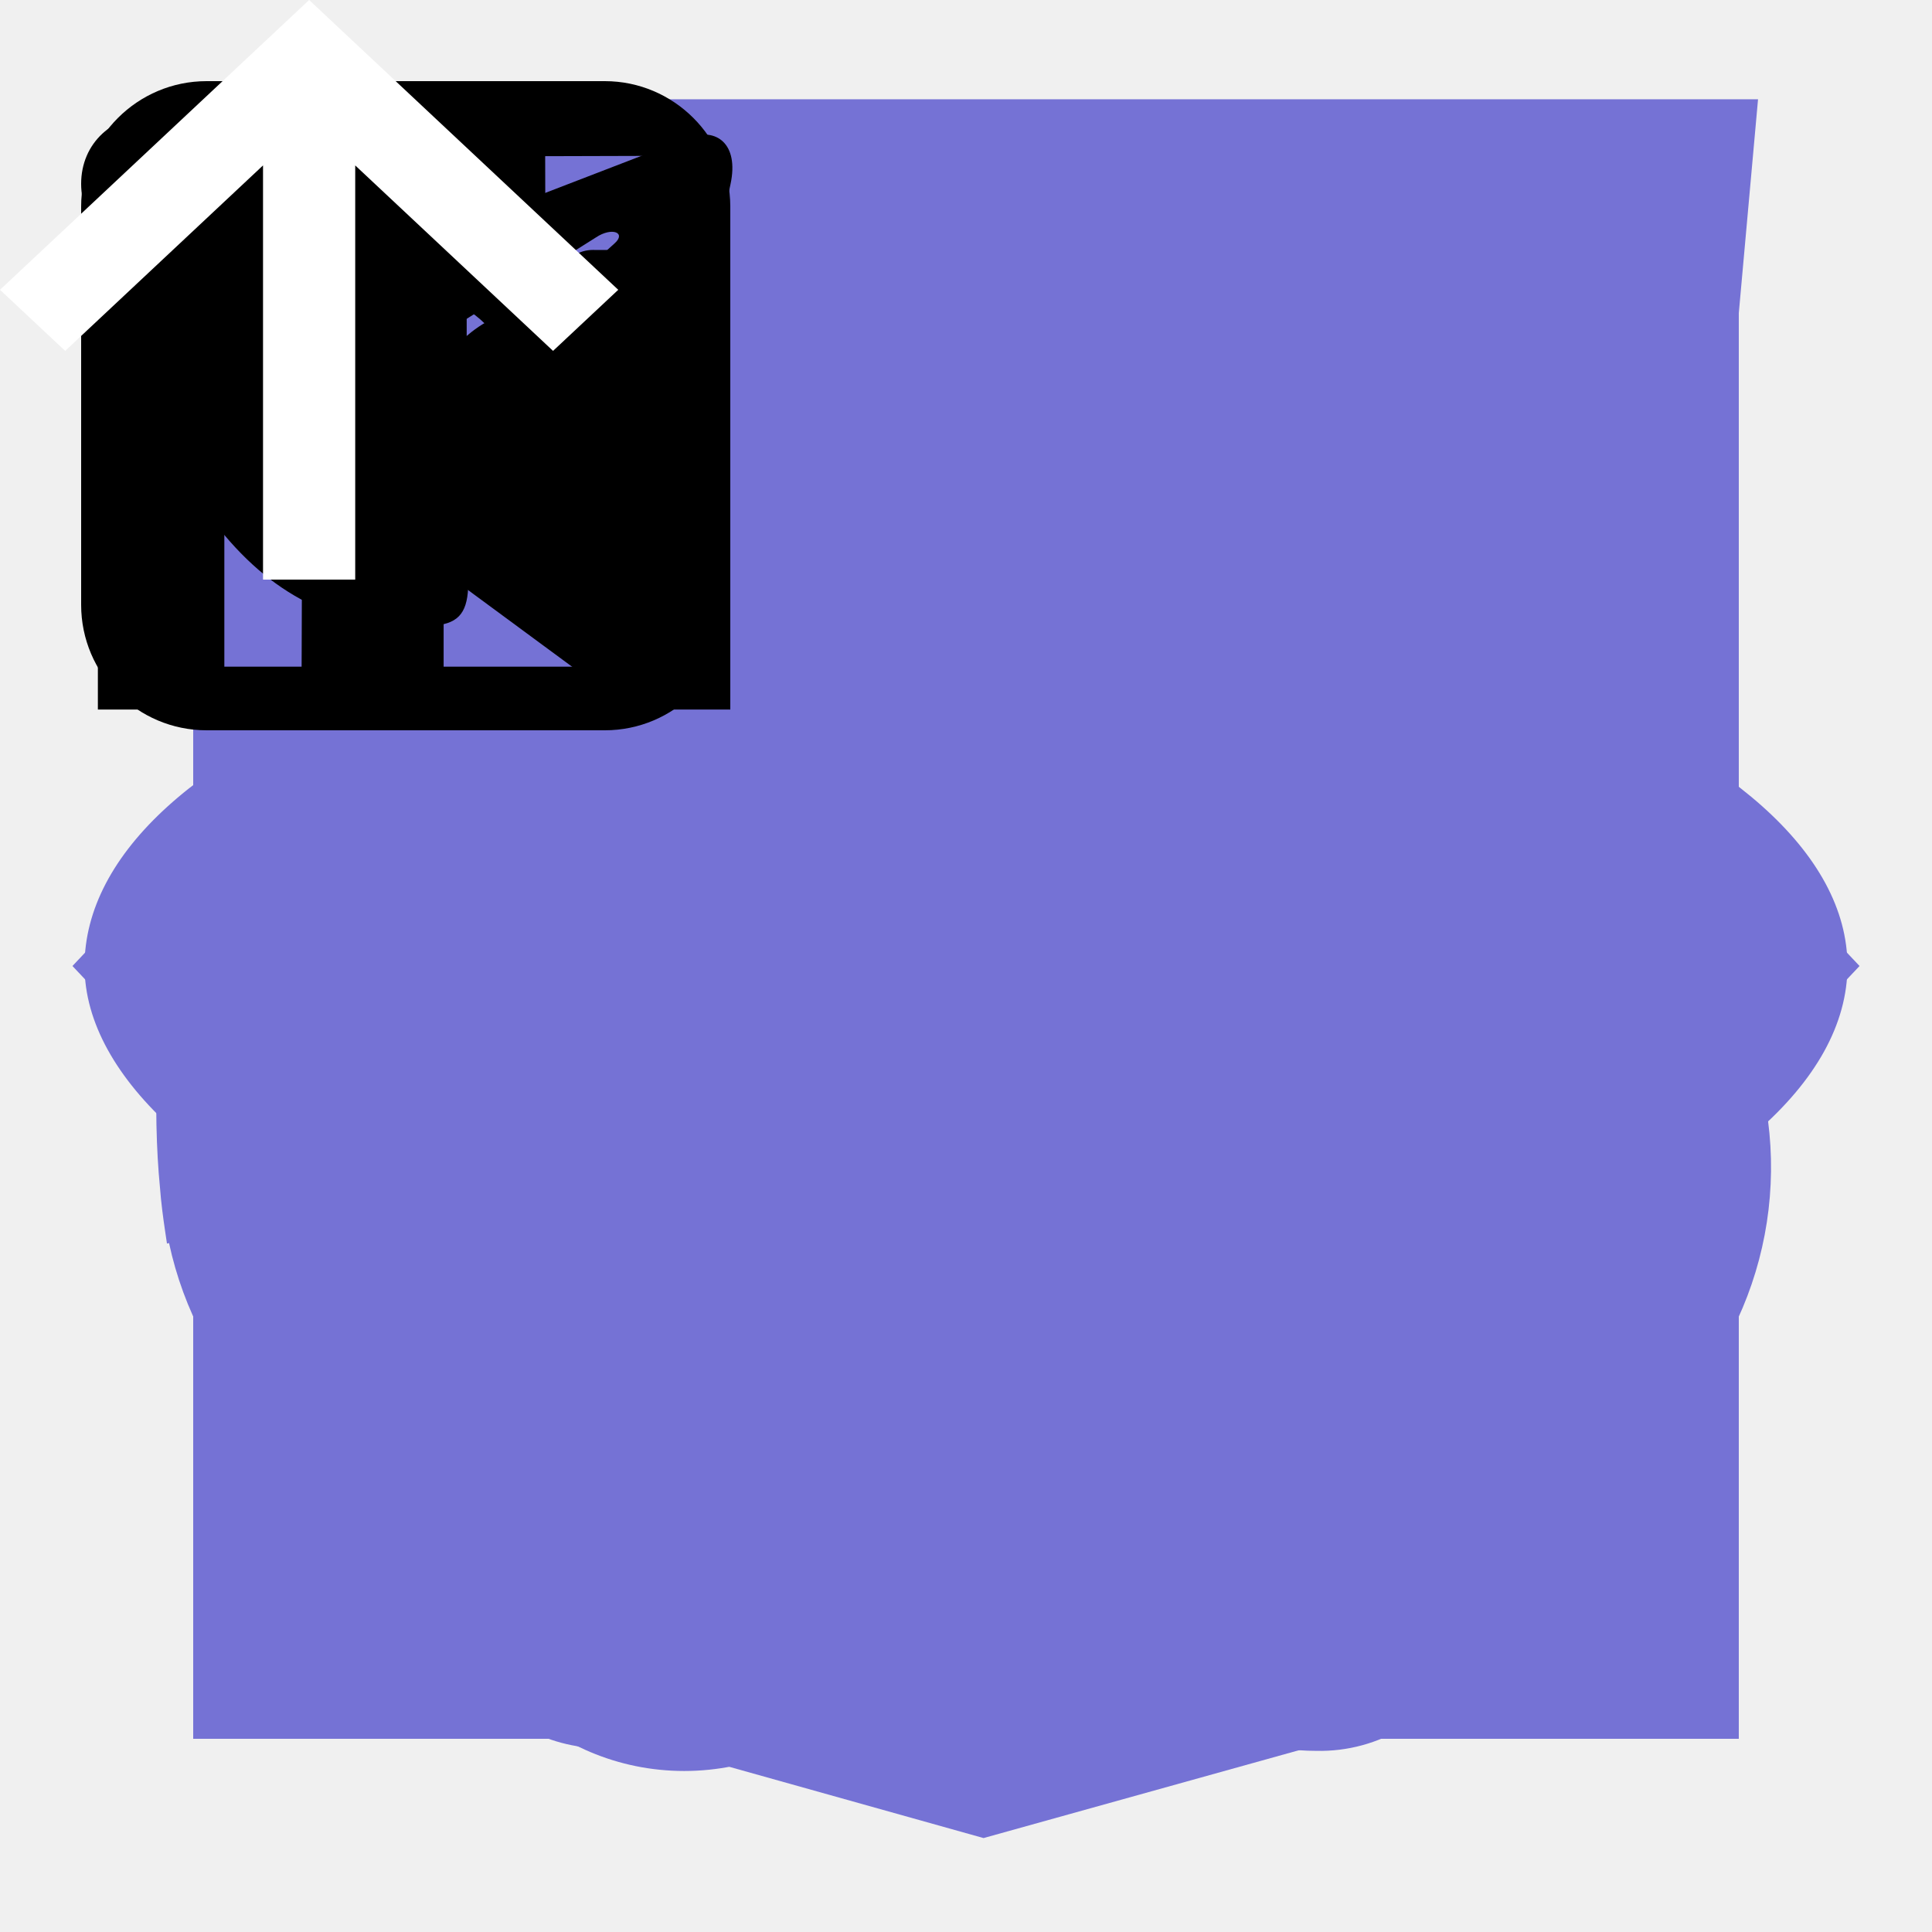
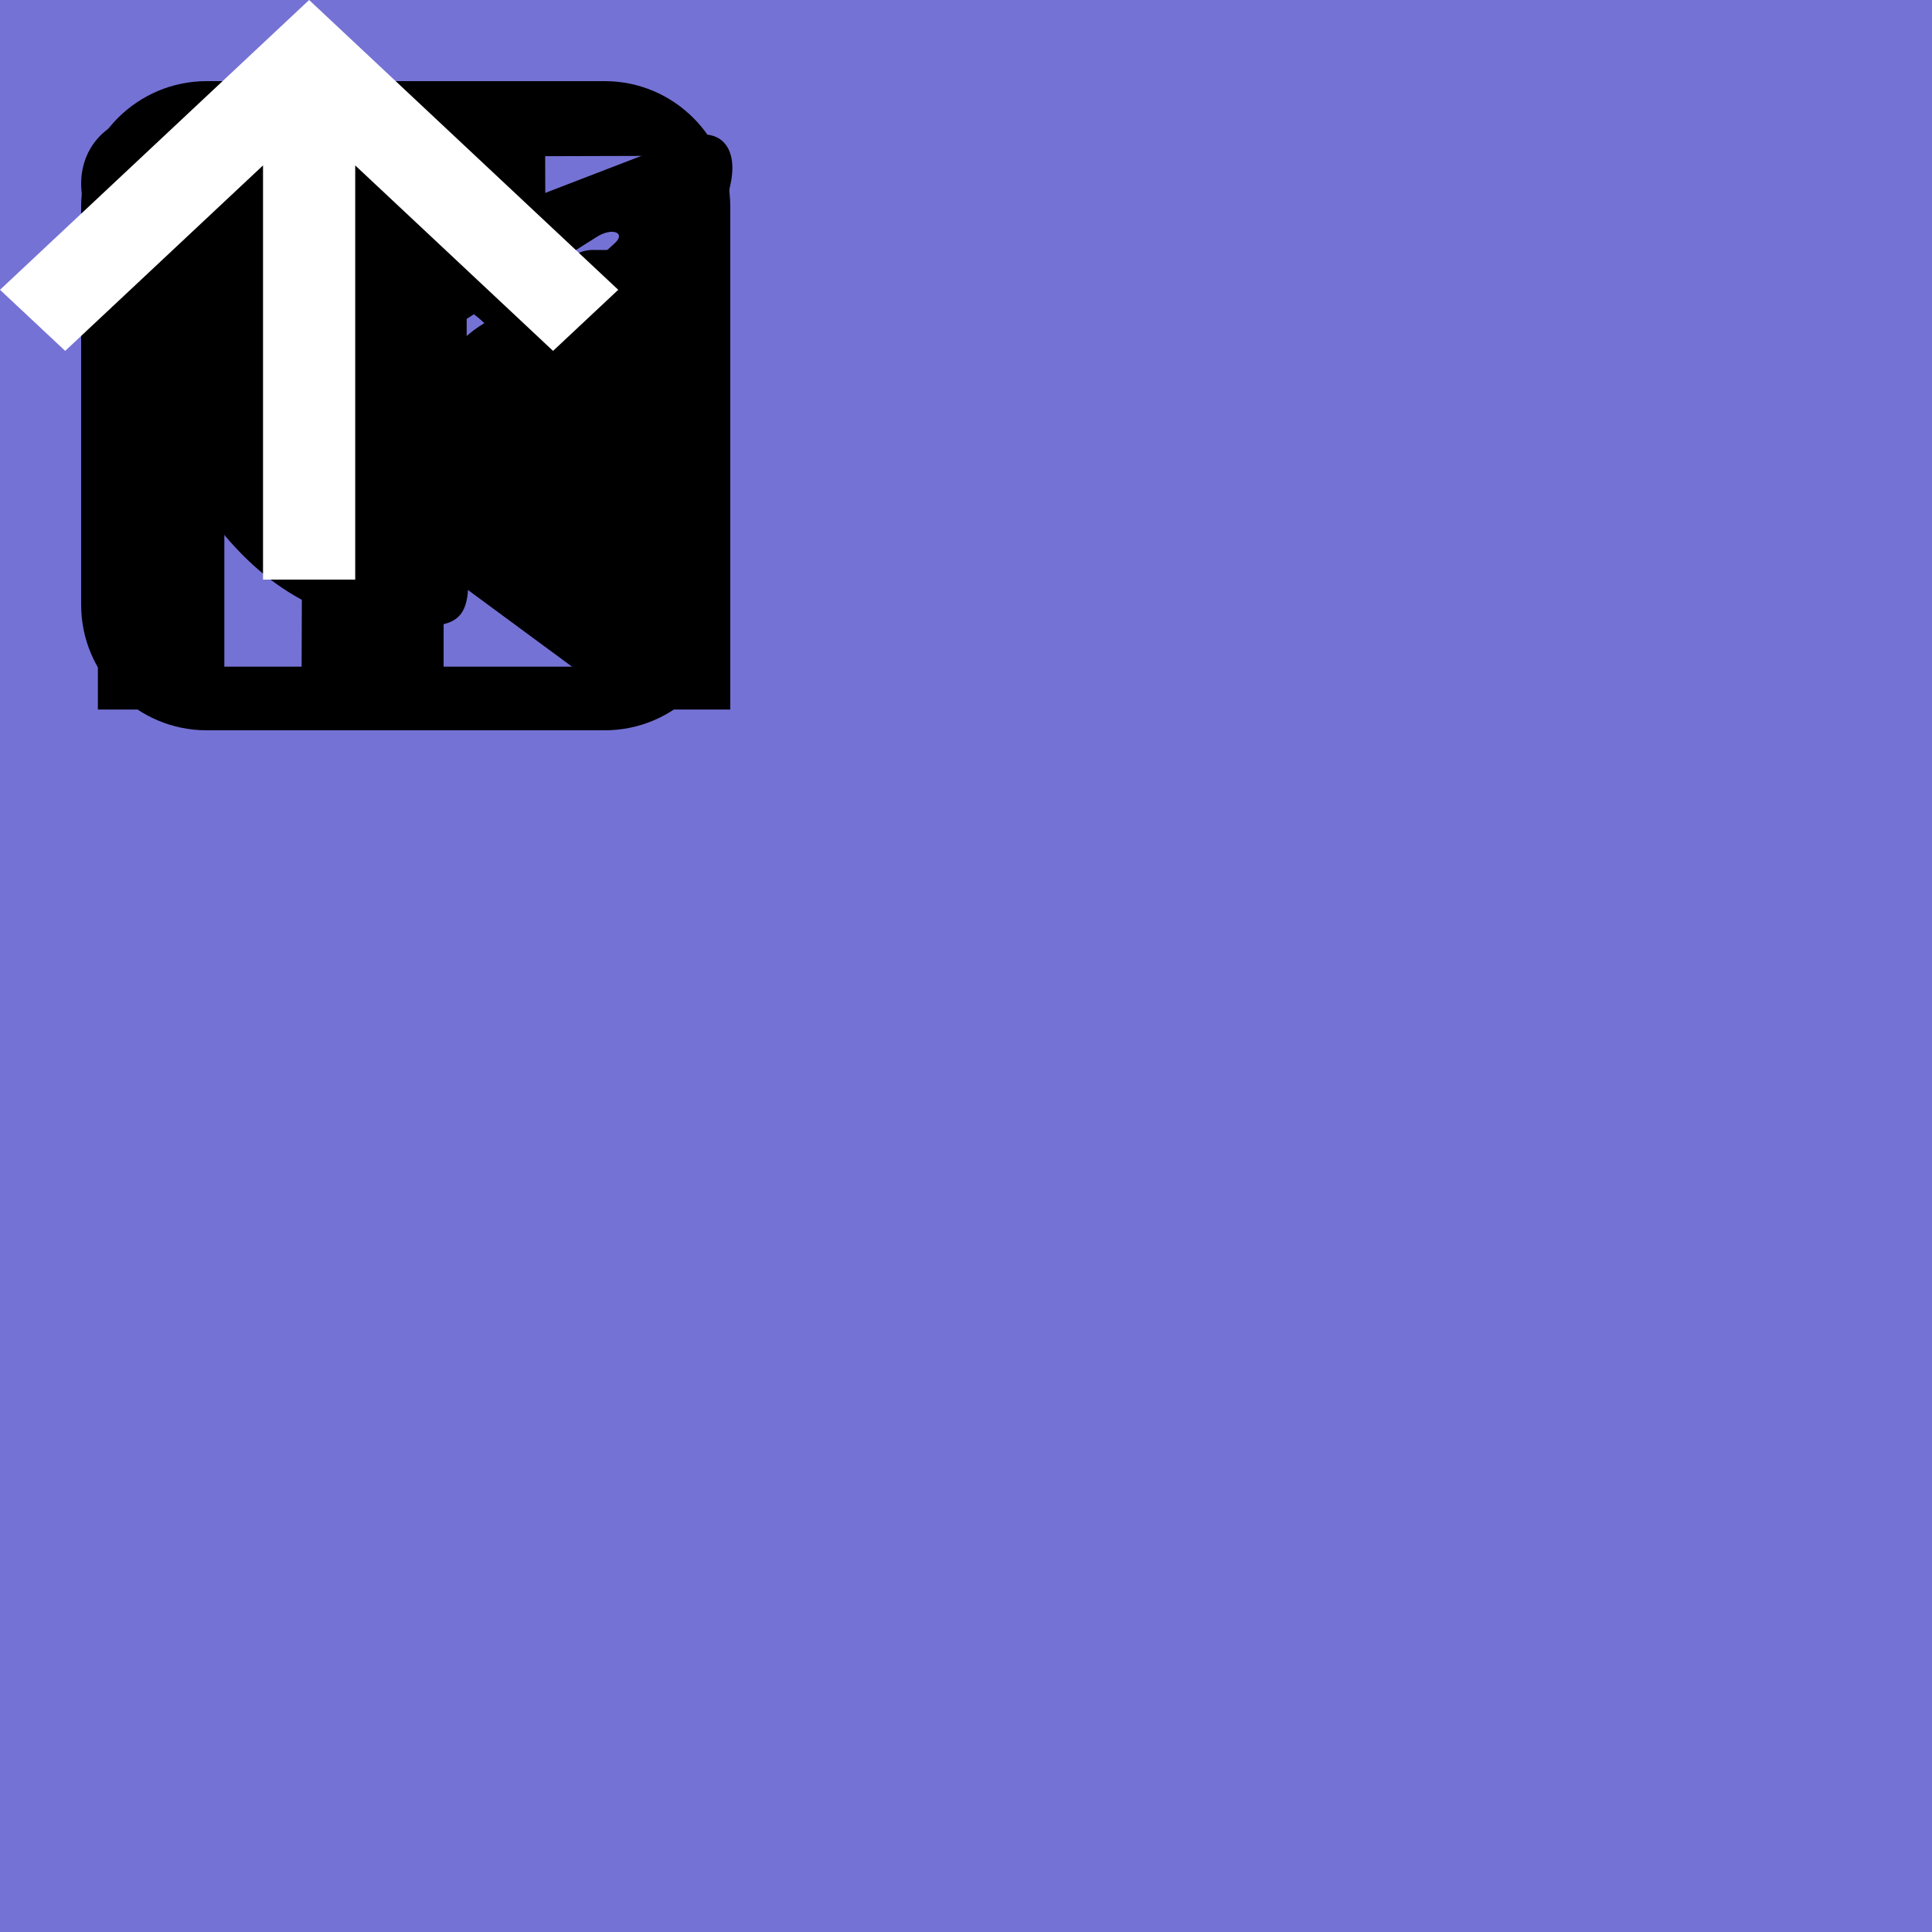
<svg xmlns="http://www.w3.org/2000/svg" width="50" height="50" viewBox="0 0 50 50" fill="none">
  <g id="code">
    <path fill-rule="evenodd" clip-rule="evenodd" d="M18.312 42.065L27.262 6.688L31.438 7.872L22.488 43.312L18.312 42.065Z" fill="#7572D5" />
    <path fill-rule="evenodd" clip-rule="evenodd" d="M13.502 12.688L16.562 15.928L7.995 25L16.562 34.072L13.502 37.312L1.875 25L13.502 12.688Z" fill="#7572D5" />
    <path fill-rule="evenodd" clip-rule="evenodd" d="M36.498 12.688L33.438 15.928L42.005 25L33.438 34.072L36.498 37.312L48.125 25L36.498 12.688Z" fill="#7572D5" />
  </g>
+   <g id="html">
+     <path fill="#7572D5" d="M2 0h28l-2.547 28.75L15.969 32L4.552 28.75zm9.375 13l-.307-3.625l13.411.005l.307-3.495L7.213 5.88l.932 10.682h12.167l-.432 4.568L16 22.198l-3.938-1.078l-.255-2.813H8.328l.443 5.563L16 25.802l7.172-1.927l.99-10.875z" />
+   </g>
  <g id="css">
    <path d="M38.051 10.844L12.946 10.838L13.351 15.755L32.638 15.758L32.152 20.85H19.503L19.961 25.674H31.736L31.039 32.281L25.497 33.789L19.866 32.27L19.508 28.313H14.536L15.088 35.541L25.497 38.734L35.731 35.865L38.049 10.845L38.051 10.844ZM5.498 2.569H45.498L41.86 43L25.454 47.569L9.14 42.997L5.498 2.569Z" fill="#7572D5" />
+   </g>
+   <g id="js">
+     <path fill="#7572D5" d="M3 3h18v18H3zm16.525 13.707c-.131-.821-.666-1.511-2.252-2.155c-.552-.259-1.165-.438-1.349-.854c-.068-.248-.078-.382-.034-.529c.113-.484.687-.629 1.137-.495c.293.09.563.315.732.676c.775-.507.775-.507 1.316-.844c-.203-.314-.304-.451-.439-.586c-.473-.528-1.103-.798-2.126-.775l-.528.067c-.507.124-.991.395-1.283.754c-.855.968-.608 2.655.427 3.354c1.023.765 2.521.933 2.712 1.653c.18.878-.652 1.159-1.475 1.058c-.607-.136-.945-.439-1.316-1.002l-1.372.788c.157.359.337.517.607.832c1.305 1.316 4.568 1.249 5.153-.754c.021-.067.18-.528.056-1.237zm-6.737-5.434h-1.686c0 1.453-.007 2.898-.007 4.354c0 .924.047 1.772-.104 2.033c-.247.517-.886.451-1.175.359c-.297-.146-.448-.349-.623-.641c-.047-.078-.082-.146-.095-.146l-1.368.844c.229.473.563.879.994 1.137c.641.383 1.502.507 2.404.305c.588-.17 1.095-.519 1.358-1.059c.384-.697.302-1.553.299-2.509c.008-1.541 0-3.083 0-4.635z" />
+   </g>
+   <g id="typescript">
+     <path d="M5 25V45H45V5H5V25ZM37.235 23.407C38.252 23.66 39.025 24.112 39.737 24.848C40.105 25.242 40.652 25.958 40.695 26.132C40.708 26.182 38.968 27.348 37.915 28.003C37.877 28.028 37.723 27.863 37.553 27.61C37.037 26.86 36.498 26.537 35.673 26.48C34.46 26.397 33.68 27.032 33.687 28.092C33.676 28.352 33.734 28.611 33.857 28.842C34.123 29.393 34.62 29.725 36.173 30.397C39.038 31.63 40.263 32.442 41.025 33.597C41.875 34.885 42.067 36.943 41.488 38.473C40.855 40.137 39.28 41.267 37.063 41.64C36.378 41.762 34.753 41.743 34.017 41.61C32.41 41.323 30.887 40.53 29.947 39.488C29.578 39.083 28.86 38.022 28.905 37.947C28.923 37.92 29.088 37.818 29.272 37.712C29.452 37.61 30.123 37.222 30.758 36.853L31.908 36.187L32.15 36.543C32.487 37.057 33.222 37.762 33.667 37.997C34.943 38.67 36.695 38.575 37.558 37.8C37.732 37.654 37.869 37.469 37.96 37.261C38.05 37.053 38.092 36.827 38.08 36.6C38.08 36.137 38.022 35.933 37.78 35.583C37.47 35.14 36.835 34.767 35.032 33.983C32.968 33.095 32.08 32.543 31.267 31.667C30.759 31.088 30.384 30.405 30.168 29.667C30.017 29.102 29.978 27.685 30.098 27.115C30.523 25.12 32.028 23.732 34.2 23.318C34.905 23.185 36.543 23.235 37.235 23.407ZM27.845 25.077L27.858 26.715H22.65V41.508H18.967V26.715H13.763V25.108C13.763 24.218 13.782 23.475 13.807 23.458C13.827 23.432 16.995 23.418 20.835 23.425L27.827 23.445L27.845 25.077Z" fill="#7572D5" />
  </g>
  <g id="react">
    <g clip-path="url(#clip0_20_1854)">
      <path d="M47.812 25C47.812 22.083 44.688 19.375 39.479 17.5L38.542 17.188V16.771C39.688 11.042 38.854 6.771 36.25 5.208C33.646 3.646 29.792 5.104 25.625 8.75L25 9.375L24.792 9.167H24.583C20.312 5.208 16.146 3.854 13.542 5.312C10.938 6.771 10.208 10.833 11.25 16.146C11.36 16.484 11.43 16.833 11.458 17.188L10.312 17.604C5.208 19.375 2.188 22.083 2.188 25C2.188 27.917 5.521 30.833 10.729 32.708L11.458 32.917C11.33 33.285 11.259 33.672 11.25 34.062C10.208 39.271 11.146 43.229 13.542 44.688C15.938 46.146 20.312 44.792 24.479 41.146L25.104 40.625L25.938 41.458C28.854 43.958 31.771 45.312 34.062 45.312C34.871 45.331 35.667 45.114 36.354 44.688C38.958 43.229 39.896 38.958 38.75 33.542V33.333C38.705 33.162 38.67 32.988 38.646 32.812H38.958C44.479 30.833 47.812 28.021 47.812 25ZM44.792 25C44.792 26.25 42.5 28.438 38.021 29.896H37.812C37.266 28.22 36.605 26.584 35.833 25C36.562 23.333 37.188 21.667 37.708 20.104L38.542 20.312C42.708 21.771 44.792 23.75 44.792 25ZM27.917 39.167L27.083 38.542C28.276 37.22 29.389 35.829 30.417 34.375L35.729 33.542C35.833 33.75 35.833 33.958 35.938 34.062C36.309 35.949 36.379 37.883 36.146 39.792C35.999 40.705 35.561 41.545 34.896 42.188C33.854 42.812 31.042 41.979 27.917 39.167ZM26.562 34.583L25.104 36.458L23.438 34.583H26.562ZM12.292 20C12.815 21.717 13.477 23.39 14.271 25C13.476 26.646 12.815 28.353 12.292 30.104L11.667 29.896C9.843 29.32 8.145 28.401 6.667 27.188C6.284 26.945 5.956 26.626 5.705 26.249C5.454 25.872 5.284 25.447 5.208 25C5.208 23.75 7.292 21.771 11.25 20.417L12.292 20ZM23.438 15.417L25 13.646L26.562 15.417H23.438ZM34.896 7.812C36.042 8.437 36.667 11.562 35.729 16.146C35.734 16.202 35.727 16.259 35.709 16.313C35.691 16.366 35.663 16.416 35.625 16.458L30.417 15.625C29.389 14.171 28.276 12.78 27.083 11.458L27.708 10.938C31.042 8.021 33.75 7.187 34.896 7.812ZM17.5 18.854L16.667 20.208L15.938 21.562C15.625 20.833 15.417 20.104 15.104 19.271L17.5 18.854ZM15.104 30.729C15.417 30 15.625 29.271 15.938 28.438L16.667 29.792L17.5 31.146L15.104 30.729ZM32.5 25C31.97 26.142 31.379 27.255 30.729 28.333C30.104 29.479 29.375 30.521 28.75 31.562H21.25C20.521 30.417 19.792 29.375 19.271 28.333C18.616 27.258 18.025 26.145 17.5 25C18.005 23.846 18.597 22.732 19.271 21.667C19.869 20.587 20.53 19.544 21.25 18.542C23.746 18.333 26.254 18.333 28.75 18.542C29.479 19.583 30.104 20.625 30.729 21.667C31.403 22.732 31.995 23.846 32.5 25ZM33.333 20.208L32.5 18.854L34.896 19.375C34.664 20.121 34.386 20.851 34.062 21.562L33.333 20.208ZM32.5 31.146L33.333 29.792L34.062 28.333L35 30.729L32.5 31.146ZM22.812 11.354H22.917L19.583 15.521L14.375 16.354C14.271 16.042 14.271 15.833 14.167 15.521C13.333 11.25 13.958 8.333 15 7.812C15.277 7.631 15.61 7.557 15.938 7.604C17.396 7.604 19.896 8.646 22.708 11.146L22.812 11.354ZM14.167 34.583C14.186 34.262 14.256 33.945 14.375 33.646L19.688 34.375C20.689 35.848 21.803 37.241 23.021 38.542L22.812 38.75L22.604 38.958C21.184 40.274 19.521 41.3 17.708 41.979C17.311 42.187 16.875 42.313 16.427 42.349C15.98 42.385 15.53 42.33 15.104 42.188C13.958 41.562 13.333 38.75 14.167 34.583Z" fill="#7572D5" />
      <path d="M25 20.417C24.089 20.396 23.193 20.647 22.426 21.138C21.659 21.629 21.055 22.337 20.692 23.173C20.329 24.008 20.223 24.933 20.388 25.828C20.553 26.724 20.981 27.551 21.618 28.202C22.255 28.854 23.071 29.301 23.963 29.486C24.855 29.672 25.781 29.587 26.625 29.243C27.468 28.9 28.191 28.313 28.699 27.557C29.207 26.801 29.479 25.911 29.479 25C29.48 23.802 29.011 22.652 28.174 21.795C27.337 20.939 26.197 20.444 25 20.417Z" fill="#7572D5" />
    </g>
    <defs>
      <clipPath id="clip0_20_1854">
        <rect width="50" height="50" fill="white" />
      </clipPath>
    </defs>
  </g>
+   <g id="redux">
+     <path fill="#7572D5" d="M22.177 22.005c1.161-.099 2.057-1.12 2-2.339c-.063-1.219-1.063-2.197-2.276-2.197h-.084a2.28 2.28 0 0 0-2.197 2.359c.041.641.301 1.156.661 1.536c-1.401 2.719-3.495 4.715-6.677 6.396c-2.135 1.115-4.391 1.537-6.588 1.235c-1.839-.255-3.276-1.077-4.156-2.396c-1.319-2-1.439-4.151-.339-6.312c.801-1.557 2-2.699 2.796-3.256a13.582 13.582 0 0 1-.557-2.057c-5.916 4.235-5.312 10.032-3.515 12.767c1.339 2 4.072 3.276 7.067 3.276c.803 0 1.641-.057 2.459-.261c5.199-1 9.131-4.115 11.385-8.708zm7.13-4.994c-3.093-3.636-7.651-5.636-12.843-5.636h-.683c-.333-.735-1.115-1.197-1.995-1.197h-.057c-1.26 0-2.24 1.083-2.199 2.339c.043 1.197 1.057 2.197 2.276 2.197h.1a2.261 2.261 0 0 0 2-1.401h.739c3.079 0 5.991.901 8.652 2.657c2.031 1.337 3.495 3.099 4.312 5.197c.719 1.713.677 3.396-.063 4.797c-1.135 2.192-3.057 3.353-5.588 3.353c-1.599 0-3.156-.5-3.959-.859c-.479.396-1.281 1.057-1.86 1.459c1.761.796 3.537 1.255 5.256 1.255c3.896 0 6.792-2.193 7.891-4.312c1.197-2.396 1.099-6.433-1.959-9.891zM8.651 22.724a2.304 2.304 0 0 0 2.281 2.197h.079a2.253 2.253 0 0 0 2.197-2.359c0-1.199-1.036-2.199-2.255-2.199h-.084c-.077 0-.197 0-.301.043c-1.656-2.797-2.355-5.797-2.095-9.032c.157-2.437.959-4.552 2.396-6.312c1.199-1.495 3.453-2.24 4.995-2.276c4.313-.084 6.115 5.296 6.251 7.432l2 .599C23.651 4.265 19.579.828 15.683.828c-3.656 0-7.032 2.656-8.391 6.552c-1.855 5.199-.636 10.188 1.64 14.188c-.197.255-.317.719-.281 1.156" />
+   </g>
+   <g id="rtk">
+     <path d="M0.913,47.148 L126.721,2.323 l129.196,44.028 l-20.919,166.45 l-108.277,59.966 l-106.583,-59.169 L0.913,47.148 z" style="fill: rgb(0, 0, 0);" id="svg_1" class="" />
+     <path d="M162.388,156.522 C168.751,155.867 173.575,150.419 173.356,143.881 C173.137,137.341 167.653,132.109 161.072,132.109 L160.635,132.109 C153.835,132.33 148.57,137.995 148.792,144.753 C149.011,148.021 150.327,150.856 152.299,152.816 C144.843,167.422 133.438,178.103 116.33,187.037 C104.706,193.14 92.641,195.32 80.579,193.795 C70.709,192.486 63.03,188.129 58.206,180.934 C51.187,170.254 50.531,158.702 56.452,147.15 C60.62,138.867 67.198,132.764 71.365,129.712 C70.49,126.881 69.174,122.083 68.514,118.598 C36.712,141.484 40.001,172.434 49.652,187.037 C56.89,197.934 71.584,204.692 87.817,204.692 C92.203,204.692 96.59,204.258 100.976,203.166 C129.051,197.717 150.327,181.154 162.388,156.522 zM200.991,129.495 C184.324,110.097 159.756,99.417 131.684,99.417 L128.173,99.417 C126.2,95.494 122.033,92.877 117.427,92.877 L116.986,92.877 C110.19,93.094 104.925,98.763 105.143,105.52 C105.362,112.057 110.846,117.289 117.427,117.289 L117.865,117.289 C122.689,117.072 126.857,114.02 128.61,109.877 L132.559,109.877 C149.229,109.877 165.021,114.675 179.277,124.046 C190.245,131.238 198.139,140.613 202.526,151.944 C206.256,161.099 206.037,170.037 202.088,177.665 C195.948,189.217 185.64,195.537 172.04,195.537 C163.267,195.537 154.932,192.923 150.546,190.96 C148.132,193.14 143.746,196.629 140.675,198.809 C150.108,203.166 159.756,205.563 168.97,205.563 C190.026,205.563 205.599,194.012 211.521,182.46 C217.88,169.82 217.442,148.021 200.991,129.495 zM89.571,160.228 C89.789,166.768 95.273,172 101.855,172 L102.292,172 C109.092,171.779 114.354,166.114 114.135,159.356 C113.916,152.816 108.432,147.587 101.855,147.587 L101.414,147.587 C100.976,147.587 100.319,147.587 99.878,147.804 C90.887,132.984 87.157,116.855 88.473,99.417 C89.352,86.339 93.738,75.005 101.414,65.633 C107.776,57.567 120.056,53.644 128.392,53.427 C151.643,52.989 161.513,81.762 162.17,93.314 C165.021,93.968 169.845,95.494 173.137,96.582 C170.505,61.273 148.57,42.963 127.516,42.963 C107.776,42.963 89.571,57.133 82.333,78.056 C72.244,105.954 78.822,132.764 91.106,153.907 C90.008,155.433 89.352,157.83 89.571,160.228 zM89.571,160.228 " fill="#7572D5" />
+   </g>
+   <g id="restAPI">
+     <path fill="#7572D5" d="M16 13c-1.3 0-2.4.8-2.8 2H9c0-.7-.2-1.3-.5-1.8l7.1-7.3c.3 0 .6.1.9.1C17.9 6 19 4.9 19 3.5S17.9 1 16.5 1S14 2.1 14 3.5c0 .3.1.7.2 1l-7 7.2c-.6-.5-1.4-.7-2.2-.7V6.8C6.2 6.4 7 5.3 7 4c0-1.7-1.3-3-3-3S1 2.3 1 4c0 1.3.8 2.4 2 2.8v4.7c-1.2.7-2 2-2 3.4c0 2.2 1.8 4 4 4c1.5 0 2.8-.8 3.4-2h4.7c.4 1.1 1.5 2 2.8 2c1.6 0 3-1.3 3-3C19 14.3 17.6 13 16 13" />
+   </g>
+   <g id="axios">
+     <path fill="#7572D5" d="M11.068 2.9v19.397L8.954 24V7.864H4.975zM14.934 0v15.767h4.091l-6.2 5.089V1.469z" />
+   </g>
+   <g id="git">
+     <path fill="#7572D5" d="M8 0C3.58 0 0 3.58 0 8c0 3.54 2.29 6.53 5.47 7.59c.4.07.55-.17.55-.38c0-.19-.01-.82-.01-1.49c-2.01.37-2.53-.49-2.69-.94c-.09-.23-.48-.94-.82-1.13c-.28-.15-.68-.52-.01-.53c.63-.01 1.08.58 1.23.82c.72 1.21 1.87.87 2.33.66c.07-.52.28-.87.51-1.07c-1.78-.2-3.64-.89-3.64-3.95c0-.87.31-1.59.82-2.15c-.08-.2-.36-1.02.08-2.12c0 0 .67-.21 2.2.82c.64-.18 1.32-.27 2-.27s1.36.09 2 .27c1.53-1.04 2.2-.82 2.2-.82c.44 1.1.16 1.92.08 2.12c.51.56.82 1.27.82 2.15c0 3.07-1.87 3.75-3.65 3.95c.29.25.54.73.54 1.48c0 1.07-.01 1.93-.01 2.2c0 .21.15.46.55.38A8.01 8.01 0 0 0 16 8c0-4.42-3.58-8-8-8" />
+   </g>
+   <g id="reactRouter">
+     <path fill="#7572D5" d="M99.04 50.315c-3.646-1.148-5.528-.761-9.351-1.18c-5.91-.645-8.265-2.959-9.264-8.913c-.559-3.324.101-8.191-1.326-11.204c-2.729-5.746-9.115-8.323-15.53-6.852c-5.417 1.244-9.924 6.666-10.174 12.232c-.285 6.355 3.33 11.778 9.537 13.65c2.95.89 6.083 1.338 9.163 1.565c5.649.413 6.083 3.558 7.61 6.147c.964 1.632 1.897 3.24 1.897 8.107s-.939 6.474-1.896 8.106c-1.528 2.583-3.413 4.275-9.062 4.693c-3.08.228-6.22.676-9.162 1.567c-6.208 1.877-9.823 7.293-9.538 13.649c.25 5.566 4.757 10.988 10.174 12.232c6.415 1.476 12.801-1.106 15.53-6.852c1.433-3.013 2.218-6.427 2.777-9.75c1.005-5.955 3.36-8.269 9.264-8.915c3.823-.418 7.78 0 11.363-2.038c3.785-2.77 7.168-6.93 7.168-12.692c0-5.764-3.645-11.806-9.18-13.552M38.4 77.373c-7.45 0-13.528-6.098-13.528-13.575s6.077-13.574 13.527-13.574s13.528 6.098 13.528 13.574c0 7.47-6.083 13.575-13.528 13.575zM13.48 104.96C6.04 104.942-.018 98.82 0 91.337c.018-7.47 6.119-13.55 13.575-13.526c7.444.018 13.503 6.14 13.48 13.622c-.018 7.464-6.12 13.545-13.575 13.527m100.512 0c-7.462.041-13.586-6.015-13.629-13.473c-.041-7.488 5.994-13.634 13.426-13.676c7.462-.042 13.587 6.014 13.629 13.472c.041 7.482-5.994 13.635-13.426 13.677" />
+   </g>
+   <g id="reactHookForm">
+     <path fill="#7572D5" d="M10.775 17.348H5.806a.282.282 0 1 0 0 .563h4.97a.282.282 0 1 0 0-.563m7.32 0h-4.969a.282.282 0 1 0 0 .563h4.969a.282.282 0 0 0 0-.563m-7.334-6.475H5.807a.282.282 0 1 0 0 .563h4.954a.282.282 0 1 0 0-.563m7.32 0h-4.955a.282.282 0 1 0 0 .563h4.955a.282.282 0 0 0 0-.563m.552-9.2h-4.341a2.404 2.404 0 0 0-4.58 0H5.366A3.097 3.097 0 0 0 2.27 4.769v16.134A3.097 3.097 0 0 0 5.367 24h13.266a3.097 3.097 0 0 0 3.096-3.097V4.77a3.097 3.097 0 0 0-3.096-3.096m-8.705.563a.28.28 0 0 0 .281-.223a1.841 1.841 0 0 1 3.598 0a.28.28 0 0 0 .282.223h1.514V4.08a.845.845 0 0 1-.844.844H9.255a.845.845 0 0 1-.844-.844V2.236Zm11.238 18.667c0 1.4-1.134 2.534-2.533 2.534H5.367a2.534 2.534 0 0 1-2.533-2.534V4.77a2.533 2.533 0 0 1 2.533-2.533h2.48V4.08c0 .777.63 1.407 1.408 1.407h5.49c.777 0 1.407-.63 1.407-1.407V2.236h2.48c1.4 0 2.534 1.134 2.534 2.533z" />
+   </g>
+   <g id="zod">
+     <path fill="#7572D5" d="M19.088 2.477L24 7.606L12.521 20.485l-.925 1.038L0 7.559l5.108-5.082zm-17.434 5.2l6.934-4.003H5.601L1.619 7.636zm12.117-4.003L3.333 9.7l2.149 2.588l10.809-6.241l-.2-.346l2.851-1.646l-.365-.381zm7.52 2.834L8.257 14.034h5.101v-.4h3.667l5.346-5.998zm-7.129 10.338H9.268l2.36 2.843z" />
+   </g>
+   <g id="materialUI">
+     <path fill="#7572D5" d="M20.229 15.793a.7.7 0 0 0 .244-.243a.7.7 0 0 0 .09-.333l.012-3.858a.7.7 0 0 1 .09-.333a.7.7 0 0 1 .245-.243L23 9.58a.7.7 0 0 1 .333-.088a.7.7 0 0 1 .333.09a.7.7 0 0 1 .244.243a.7.7 0 0 1 .089.333v7.014a.67.67 0 0 1-.335.578l-7.893 4.534a.67.67 0 0 1-.662 0l-6.194-3.542a.67.67 0 0 1-.246-.244a.67.67 0 0 1-.09-.335v-3.537q.001-.007.008-.004q.01.003.008-.005v-.004q0-.004.004-.007l5.102-2.93c.004-.003.002-.01-.003-.01l-.004-.002l-.001-.004l.01-3.467a.67.67 0 0 0-.333-.58a.67.67 0 0 0-.667 0L8.912 9.799a.67.67 0 0 1-.665 0l-3.804-2.19a.667.667 0 0 0-.999.577v6.267a.67.67 0 0 1-.332.577a.7.7 0 0 1-.332.09a.7.7 0 0 1-.333-.088L.336 13.825a.67.67 0 0 1-.246-.244a.67.67 0 0 1-.09-.336L.019 2.292a.667.667 0 0 1 .998-.577l7.23 4.153a.67.67 0 0 0 .665 0l7.228-4.153a.7.7 0 0 1 .333-.088a.7.7 0 0 1 .333.09a.7.7 0 0 1 .244.244a.7.7 0 0 1 .088.333V13.25c0 .117-.03.232-.089.334a.67.67 0 0 1-.245.244l-3.785 2.18a.67.67 0 0 0-.245.245a.67.67 0 0 0-.089.334a.67.67 0 0 0 .09.334a.67.67 0 0 0 .247.244l2.088 1.189a.7.7 0 0 0 .33.087a.7.7 0 0 0 .332-.089zm.438-9.828a.67.67 0 0 0 .09.335a.67.67 0 0 0 .248.244a.67.67 0 0 0 .67-.008l2.001-1.2a.7.7 0 0 0 .237-.243a.7.7 0 0 0 .087-.329V2.32a.67.67 0 0 0-.091-.335a.67.67 0 0 0-.584-.33a.67.67 0 0 0-.334.094l-2 1.2a.7.7 0 0 0-.238.243a.7.7 0 0 0-.086.329z" />
+   </g>
+   <g id="postman">
+     <path fill="#7572D5" d="M18.036.131C9.271-.989 1.255 5.198.131 13.964c-1.12 8.765 5.067 16.781 13.833 17.905c8.765 1.12 16.781-5.067 17.9-13.833C32.989 9.271 26.803 1.255 18.036.131m3.292 9.984c-.297 0-.579.12-.787.333l-5.937 5.932l-.411-.407l-.855-.859c5.849-5.833 6.907-5.891 7.989-5zm-6.479 6.478l5.916-5.921a.831.831 0 0 1 1.204.005a.825.825 0 0 1-.073 1.197l-6.265 5.5zm.438.928l-1.469.317a.085.085 0 0 1-.088-.047a.08.08 0 0 1 .016-.095l.859-.859zm-3.74-.614l1.568-1.563l1.172 1.172l-2.641.567a.1.1 0 0 1-.115-.052a.102.102 0 0 1 .016-.124m-4.859 8.077c-.057-.005-.1-.057-.095-.109a.122.122 0 0 1 .032-.063h.005l1.26-1.26l1.631 1.631zm3.233-1.677a.313.313 0 0 0-.156.344l.271 1.152c.043.167-.161.28-.281.156H9.75l-1.635-1.636l5.016-5.011l2.427-.525l1.161 1.167c-1.672 1.468-3.959 2.932-6.797 4.353zm7.038-4.567l-1.12-1.12l6.265-5.5c.057-.052.109-.109.156-.167c-.192 1.792-2.703 4.323-5.301 6.787m4.88-8.615h-.005c-2.183-2.193.901-5.563 3.276-3.584l-2.145 2.152a.161.161 0 0 0 0 .228l1.661 1.663a2.418 2.418 0 0 1-2.787-.459m3.432 0a2.136 2.136 0 0 1-.359.291l-1.609-1.609l2.041-2.047a2.428 2.428 0 0 1-.073 3.365m-.131-2.057a.19.19 0 0 0-.072.208a.548.548 0 0 1-.068.599a.185.185 0 0 0 .031.265a.198.198 0 0 0 .109.037c.057 0 .111-.021.141-.063a.931.931 0 0 0 .12-1.005a.185.185 0 0 0-.261-.041" />
+   </g>
+   <g id="tdd">
+     <path fill="#7572D5" d="M1001 1536H0V0h1536v768h-128V128H128v1280h937zm962 327q14 28 14 57q0 26-10 49t-27 41t-41 28t-50 10h-754q-26 0-49-10t-41-27t-28-41t-10-50q0-29 14-57l299-598v-241h-128V896h640v128h-128v241zm-242-199l-185-369v-271h-128v271l-185 369zM576 998l627-627l90 90l-717 717l-333-333l90-90z" />
+   </g>
+   <g id="storyBook">
+     <path fill="#7572D5" d="m21.786.318l-.161 3.615c-.005.203.229.328.391.203l1.411-1.068L24.625 4A.24.24 0 0 0 25 3.812L24.865.135L26.641 0a1.602 1.602 0 0 1 1.708 1.599v28.802A1.6 1.6 0 0 1 26.667 32l-21.469-.958a1.6 1.6 0 0 1-1.531-1.547l-1-26.401a1.596 1.596 0 0 1 1.505-1.693L21.771.292zm-4.093 12.083c0 .625 4.214.318 4.786-.109c0-4.266-2.292-6.521-6.479-6.521c-4.198 0-6.531 2.297-6.531 5.724c0 5.932 8 6.036 8 9.276c0 .938-.427 1.469-1.401 1.469c-1.281 0-1.802-.651-1.734-2.88c0-.479-4.865-.641-5.026 0c-.359 5.375 2.974 6.932 6.797 6.932c3.724 0 6.63-1.984 6.63-5.573c0-6.359-8.135-6.188-8.135-9.333c0-1.292.964-1.464 1.505-1.464c.604 0 1.667.094 1.589 2.49z" />
+   </g>
  <g id="figma">
    <path d="M17.708 4.167C14.257 4.167 11.458 6.965 11.458 10.417C11.458 13.868 14.257 16.667 17.708 16.667H32.292C35.743 16.667 38.542 13.868 38.542 10.417C38.542 6.965 35.743 4.167 32.292 4.167H17.708Z" fill="#7572D5" />
    <path d="M32.292 18.75C28.84 18.75 26.042 21.548 26.042 25C26.042 28.452 28.84 31.25 32.292 31.25C35.744 31.25 38.542 28.452 38.542 25C38.542 21.548 35.744 18.75 32.292 18.75Z" fill="#7572D5" />
    <path d="M11.458 25C11.458 21.548 14.257 18.75 17.708 18.75H23.958V31.25H17.708C14.257 31.25 11.458 28.452 11.458 25Z" fill="#7572D5" />
    <path d="M17.708 33.333C14.257 33.333 11.458 36.132 11.458 39.583C11.458 43.035 14.257 45.833 17.708 45.833C21.16 45.833 23.958 43.035 23.958 39.583V33.333H17.708Z" fill="#7572D5" />
-   </g>
-   <g id="typescript">
-     <path d="M5 25V45H45V5H5V25ZM37.235 23.407C38.252 23.66 39.025 24.112 39.737 24.848C40.105 25.242 40.652 25.958 40.695 26.132C40.708 26.182 38.968 27.348 37.915 28.003C37.877 28.028 37.723 27.863 37.553 27.61C37.037 26.86 36.498 26.537 35.673 26.48C34.46 26.397 33.68 27.032 33.687 28.092C33.676 28.352 33.734 28.611 33.857 28.842C34.123 29.393 34.62 29.725 36.173 30.397C39.038 31.63 40.263 32.442 41.025 33.597C41.875 34.885 42.067 36.943 41.488 38.473C40.855 40.137 39.28 41.267 37.063 41.64C36.378 41.762 34.753 41.743 34.017 41.61C32.41 41.323 30.887 40.53 29.947 39.488C29.578 39.083 28.86 38.022 28.905 37.947C28.923 37.92 29.088 37.818 29.272 37.712C29.452 37.61 30.123 37.222 30.758 36.853L31.908 36.187L32.15 36.543C32.487 37.057 33.222 37.762 33.667 37.997C34.943 38.67 36.695 38.575 37.558 37.8C37.732 37.654 37.869 37.469 37.96 37.261C38.05 37.053 38.092 36.827 38.08 36.6C38.08 36.137 38.022 35.933 37.78 35.583C37.47 35.14 36.835 34.767 35.032 33.983C32.968 33.095 32.08 32.543 31.267 31.667C30.759 31.088 30.384 30.405 30.168 29.667C30.017 29.102 29.978 27.685 30.098 27.115C30.523 25.12 32.028 23.732 34.2 23.318C34.905 23.185 36.543 23.235 37.235 23.407ZM27.845 25.077L27.858 26.715H22.65V41.508H18.967V26.715H13.763V25.108C13.763 24.218 13.782 23.475 13.807 23.458C13.827 23.432 16.995 23.418 20.835 23.425L27.827 23.445L27.845 25.077Z" fill="#7572D5" />
  </g>
  <g id="styled-components">
    <path d="M37.259 6.25L36.989 7.65C36.571 10.302 36.722 11.061 37.868 12.045L38.975 12.955L37.829 18.03C37.144 21.059 36.304 23.597 35.771 24.431C35.313 25.15 34.78 26.21 34.664 26.779C34.473 27.459 33.825 28.143 32.833 28.748C31.958 29.242 30.238 30.566 29.02 31.629C28.047 32.499 27.377 33.033 27.013 33.262L25.823 34.196C25.442 34.805 25.225 35.295 25.142 35.667C25.059 36.05 25.106 36.304 25.229 36.49C25.348 36.669 25.553 36.795 25.834 36.874C26.167 36.951 26.51 36.979 26.851 36.956C27.622 36.904 28.386 36.769 29.128 36.555C29.381 36.487 29.579 36.422 29.752 36.365C30.019 36.039 30.635 35.424 31.727 34.353C34.625 31.515 35.731 29.961 34.589 30.38C34.167 30.53 34.358 30.151 35.082 29.392C36.61 27.914 37.486 25.68 39.317 18.675C40.766 13.144 40.766 13.066 41.833 13.066C42.334 13.066 43.75 13.152 43.75 13.152V6.25H40.499H37.259ZM24.422 18.081C23.369 18.073 21.106 19.666 14.33 25.161C14.038 25.852 14.013 26.328 14.146 26.636C14.233 26.847 14.392 26.994 14.611 27.101C14.828 27.209 15.109 27.273 15.419 27.298C16.035 27.352 16.763 27.255 17.35 27.141L17.747 27.051C17.883 26.87 18.061 26.725 18.266 26.629C18.684 26.4 20.439 24.81 22.194 23.106C25.283 19.999 26.007 18.596 24.75 18.142C24.646 18.101 24.533 18.08 24.422 18.081ZM32.336 20.239C31.41 20.264 29.741 21.331 26.883 23.597C25.449 24.753 24.541 25.376 24.054 25.505L22.165 26.987C21.455 28.275 21.351 29.074 21.538 29.514C21.585 29.622 21.653 29.721 21.739 29.803C21.824 29.886 21.925 29.95 22.036 29.994C22.311 30.102 22.605 30.156 22.901 30.155C23.608 30.147 24.311 30.045 24.991 29.85C25.345 29.756 25.695 29.646 26.04 29.521L26.144 29.478L26.335 29.378C26.696 28.916 27.525 28.046 28.563 27.044C31.842 23.901 33.518 21.667 33.176 20.833C33.021 20.429 32.754 20.225 32.336 20.239ZM23.6 24.105C23.333 24.134 22.735 24.592 21.657 25.53C20.1 26.897 18.403 27.685 17.815 27.334C17.679 27.364 17.542 27.393 17.404 27.42C16.806 27.538 16.06 27.635 15.393 27.581C15.079 27.562 14.771 27.485 14.485 27.355C14.215 27.233 14 27.016 13.88 26.747C13.746 26.425 13.746 26.024 13.898 25.512L11.555 27.423L6.254 31.78V38.842L23.625 25.251C23.622 25.102 23.641 24.953 23.683 24.81C23.816 24.331 23.809 24.087 23.6 24.109V24.105ZM31.075 26.392C30.811 26.392 30.372 26.761 29.669 27.502C28.714 28.515 27.211 29.496 26.415 29.696L26.292 29.761C26.161 29.814 26.029 29.865 25.896 29.911C25.679 29.983 25.398 30.069 25.074 30.155C24.425 30.33 23.618 30.491 22.897 30.473C22.557 30.473 22.221 30.407 21.906 30.28C21.609 30.159 21.372 29.927 21.243 29.636C21.034 29.138 21.117 28.44 21.574 27.448L6.25 39.437V43.75H12.982L27.262 32.61C27.633 32.202 28.191 31.644 28.945 30.946C30.963 29.088 31.421 28.447 31.421 27.499C31.421 26.761 31.338 26.389 31.075 26.389V26.392ZM34.473 33.373L33.251 34.583C32.567 35.227 31.345 36.022 30.509 36.362L30.343 36.433L30.332 36.451L30.296 36.487C30.264 36.512 30.249 36.516 30.224 36.526C29.89 36.652 29.551 36.763 29.208 36.859C28.444 37.08 27.659 37.218 26.865 37.271C26.49 37.295 26.113 37.262 25.748 37.174C25.431 37.105 25.151 36.921 24.962 36.659C24.789 36.394 24.739 36.039 24.836 35.603C24.913 35.292 25.028 34.991 25.178 34.708L13.656 43.75H28.981L30.811 41.667C33.327 38.753 34.473 36.669 34.473 34.887V33.373Z" fill="#7572D5" />
  </g>
  <g id="quote">
    <path d="M13.542 20.833C13.077 20.833 12.631 20.904 12.188 20.969C12.331 20.485 12.479 19.994 12.717 19.552C12.954 18.91 13.325 18.354 13.694 17.794C14.002 17.188 14.546 16.777 14.946 16.258C15.365 15.754 15.935 15.419 16.387 15C16.831 14.562 17.413 14.344 17.875 14.035C18.358 13.758 18.779 13.452 19.229 13.306L20.352 12.844L21.34 12.433L20.329 8.396L19.085 8.696C18.688 8.796 18.202 8.912 17.65 9.052C17.085 9.156 16.483 9.442 15.812 9.702C15.15 9.998 14.383 10.198 13.671 10.673C12.954 11.127 12.127 11.506 11.398 12.115C10.692 12.742 9.84 13.285 9.21 14.083C8.523 14.829 7.844 15.613 7.317 16.504C6.706 17.354 6.292 18.288 5.854 19.21C5.458 20.133 5.14 21.077 4.879 21.994C4.385 23.831 4.165 25.577 4.079 27.071C4.008 28.567 4.05 29.81 4.138 30.71C4.169 31.135 4.227 31.548 4.269 31.833L4.321 32.183L4.375 32.171C4.746 33.902 5.599 35.492 6.835 36.759C8.072 38.025 9.642 38.915 11.364 39.327C13.085 39.738 14.888 39.654 16.564 39.083C18.24 38.512 19.72 37.479 20.832 36.103C21.945 34.726 22.646 33.063 22.853 31.305C23.06 29.547 22.765 27.766 22.002 26.169C21.24 24.571 20.04 23.223 18.543 22.278C17.046 21.334 15.312 20.833 13.542 20.833ZM36.458 20.833C35.994 20.833 35.548 20.904 35.104 20.969C35.248 20.485 35.396 19.994 35.633 19.552C35.871 18.91 36.242 18.354 36.61 17.794C36.919 17.188 37.462 16.777 37.862 16.258C38.281 15.754 38.852 15.419 39.304 15C39.748 14.562 40.329 14.344 40.792 14.035C41.275 13.758 41.696 13.452 42.146 13.306L43.269 12.844L44.256 12.433L43.246 8.396L42.002 8.696C41.604 8.796 41.119 8.912 40.567 9.052C40.002 9.156 39.4 9.442 38.729 9.702C38.069 10 37.3 10.198 36.587 10.675C35.871 11.129 35.044 11.508 34.315 12.117C33.608 12.744 32.756 13.287 32.127 14.083C31.44 14.829 30.76 15.613 30.233 16.504C29.623 17.354 29.208 18.288 28.771 19.21C28.375 20.133 28.056 21.077 27.796 21.994C27.302 23.831 27.081 25.577 26.996 27.071C26.925 28.567 26.967 29.81 27.054 30.71C27.085 31.135 27.144 31.548 27.185 31.833L27.238 32.183L27.292 32.171C27.662 33.902 28.515 35.492 29.752 36.759C30.989 38.025 32.559 38.915 34.281 39.327C36.002 39.738 37.805 39.654 39.481 39.083C41.156 38.512 42.636 37.479 43.749 36.103C44.862 34.726 45.563 33.063 45.77 31.305C45.977 29.547 45.682 27.766 44.919 26.169C44.156 24.571 42.957 23.223 41.46 22.278C39.962 21.334 38.228 20.833 36.458 20.833Z" fill="#7572D5" />
  </g>
  <g id="instagram">
    <path d="M15.652 2.1H5.348C3.557 2.1 2.1 3.556 2.1 5.347V8.778V15.653C2.1 17.444 3.557 18.9 5.348 18.9H15.652C17.443 18.9 18.9 17.444 18.9 15.653V8.771V5.341C18.893 3.556 17.437 2.1 15.652 2.1ZM16.583 4.035H16.957V4.403V6.882L14.116 6.889L14.109 4.042L16.583 4.035ZM8.098 8.771C8.636 8.03 9.509 7.538 10.493 7.538C11.478 7.538 12.351 8.024 12.889 8.771C13.243 9.257 13.447 9.854 13.447 10.497C13.447 12.124 12.121 13.455 10.487 13.455C8.853 13.455 7.54 12.124 7.54 10.497C7.54 9.854 7.75 9.257 8.098 8.771ZM17.259 15.646C17.259 16.532 16.538 17.253 15.652 17.253H5.348C4.463 17.253 3.741 16.532 3.741 15.646V8.771H6.247C6.031 9.303 5.906 9.887 5.906 10.497C5.906 13.029 7.967 15.089 10.5 15.089C13.033 15.089 15.094 13.029 15.094 10.497C15.094 9.887 14.969 9.303 14.752 8.771H17.259V15.646Z" fill="currentColor" />
  </g>
  <g id="telegram">
    <path d="M18.906 4.764L16.37 16.721C16.179 17.564 15.68 17.774 14.972 17.377L11.108 14.53L9.245 16.323C9.038 16.53 8.866 16.702 8.468 16.702L8.746 12.768L15.905 6.299C16.217 6.022 15.838 5.867 15.422 6.145L6.571 11.719L2.76 10.526C1.932 10.267 1.917 9.697 2.933 9.299L17.837 3.557C18.527 3.299 19.131 3.71 18.906 4.764Z" fill="currentColor" />
  </g>
  <g id="vk">
    <path d="M18.17 13.994C17.804 13.539 17.388 13.131 16.986 12.737C16.843 12.597 16.695 12.452 16.553 12.308C16.144 11.893 16.129 11.738 16.453 11.267C16.677 10.942 16.915 10.617 17.144 10.303C17.353 10.018 17.568 9.724 17.775 9.428L17.817 9.367C18.212 8.801 18.62 8.216 18.837 7.51C18.894 7.324 18.953 7.05 18.817 6.82C18.682 6.591 18.419 6.522 18.234 6.489C18.142 6.473 18.051 6.471 17.966 6.471L15.381 6.469L15.36 6.468C14.969 6.468 14.705 6.659 14.554 7.052C14.41 7.427 14.252 7.827 14.071 8.207C13.712 8.963 13.255 9.834 12.595 10.561L12.567 10.592C12.489 10.679 12.4 10.777 12.336 10.777C12.326 10.777 12.315 10.775 12.303 10.771C12.166 10.716 12.074 10.373 12.079 10.213C12.079 10.211 12.079 10.209 12.079 10.206L12.077 7.111C12.077 7.1 12.076 7.089 12.075 7.078C12.009 6.575 11.863 6.262 11.313 6.15C11.298 6.147 11.283 6.146 11.268 6.146H8.581C8.143 6.146 7.901 6.33 7.675 6.606C7.613 6.68 7.486 6.834 7.549 7.02C7.613 7.209 7.821 7.25 7.889 7.263C8.225 7.329 8.415 7.542 8.468 7.915C8.562 8.561 8.574 9.251 8.505 10.087C8.485 10.319 8.447 10.498 8.385 10.651C8.37 10.687 8.318 10.804 8.266 10.804C8.249 10.804 8.201 10.797 8.112 10.734C7.904 10.586 7.751 10.375 7.574 10.114C6.969 9.228 6.461 8.252 6.021 7.129C5.858 6.716 5.553 6.485 5.163 6.478C4.734 6.471 4.345 6.468 3.974 6.468C3.569 6.468 3.193 6.472 2.826 6.48C2.512 6.486 2.295 6.583 2.181 6.77C2.066 6.957 2.074 7.203 2.203 7.5C3.237 9.883 4.175 11.615 5.243 13.117C5.992 14.168 6.743 14.896 7.607 15.407C8.517 15.946 9.536 16.208 10.724 16.208C10.858 16.208 10.998 16.205 11.138 16.198C11.828 16.163 12.084 15.904 12.116 15.208C12.132 14.852 12.169 14.479 12.338 14.161C12.444 13.961 12.544 13.961 12.576 13.961C12.639 13.961 12.717 13.991 12.801 14.047C12.951 14.148 13.08 14.284 13.186 14.403C13.285 14.516 13.383 14.63 13.482 14.745C13.694 14.991 13.913 15.246 14.143 15.487C14.645 16.016 15.197 16.249 15.832 16.198H18.202C18.207 16.198 18.212 16.198 18.218 16.198C18.454 16.182 18.658 16.046 18.779 15.825C18.928 15.552 18.925 15.204 18.771 14.893C18.596 14.541 18.369 14.241 18.17 13.994Z" fill="currentColor" />
  </g>
  <g id="linkedin">
    <path d="M5.806 7.886H2.533V18.363H5.806V7.886Z" fill="currentColor" />
    <path d="M4.101 2.94C2.894 2.94 2.1 3.721 2.1 4.757C2.1 5.774 2.868 6.574 4.055 6.574H4.081C5.314 6.574 6.082 5.768 6.075 4.757C6.049 3.721 5.308 2.94 4.101 2.94Z" fill="currentColor" />
    <path d="M14.748 7.788C12.871 7.788 11.697 8.811 11.481 9.533V7.886H7.801C7.847 8.759 7.801 18.363 7.801 18.363H11.481V12.701C11.481 12.38 11.468 12.065 11.559 11.842C11.809 11.212 12.353 10.556 13.331 10.556C14.61 10.556 15.187 11.527 15.187 12.944V18.363H18.9V12.537C18.9 9.297 17.076 7.788 14.748 7.788Z" fill="currentColor" />
  </g>
  <g id="arrowGoTop">
    <path d="M6.807 4.281V15H9.193V4.281L14.313 9.081L16 7.5L8 0L0 7.5L1.687 9.081L6.807 4.281Z" fill="white" />
  </g>
</svg>
